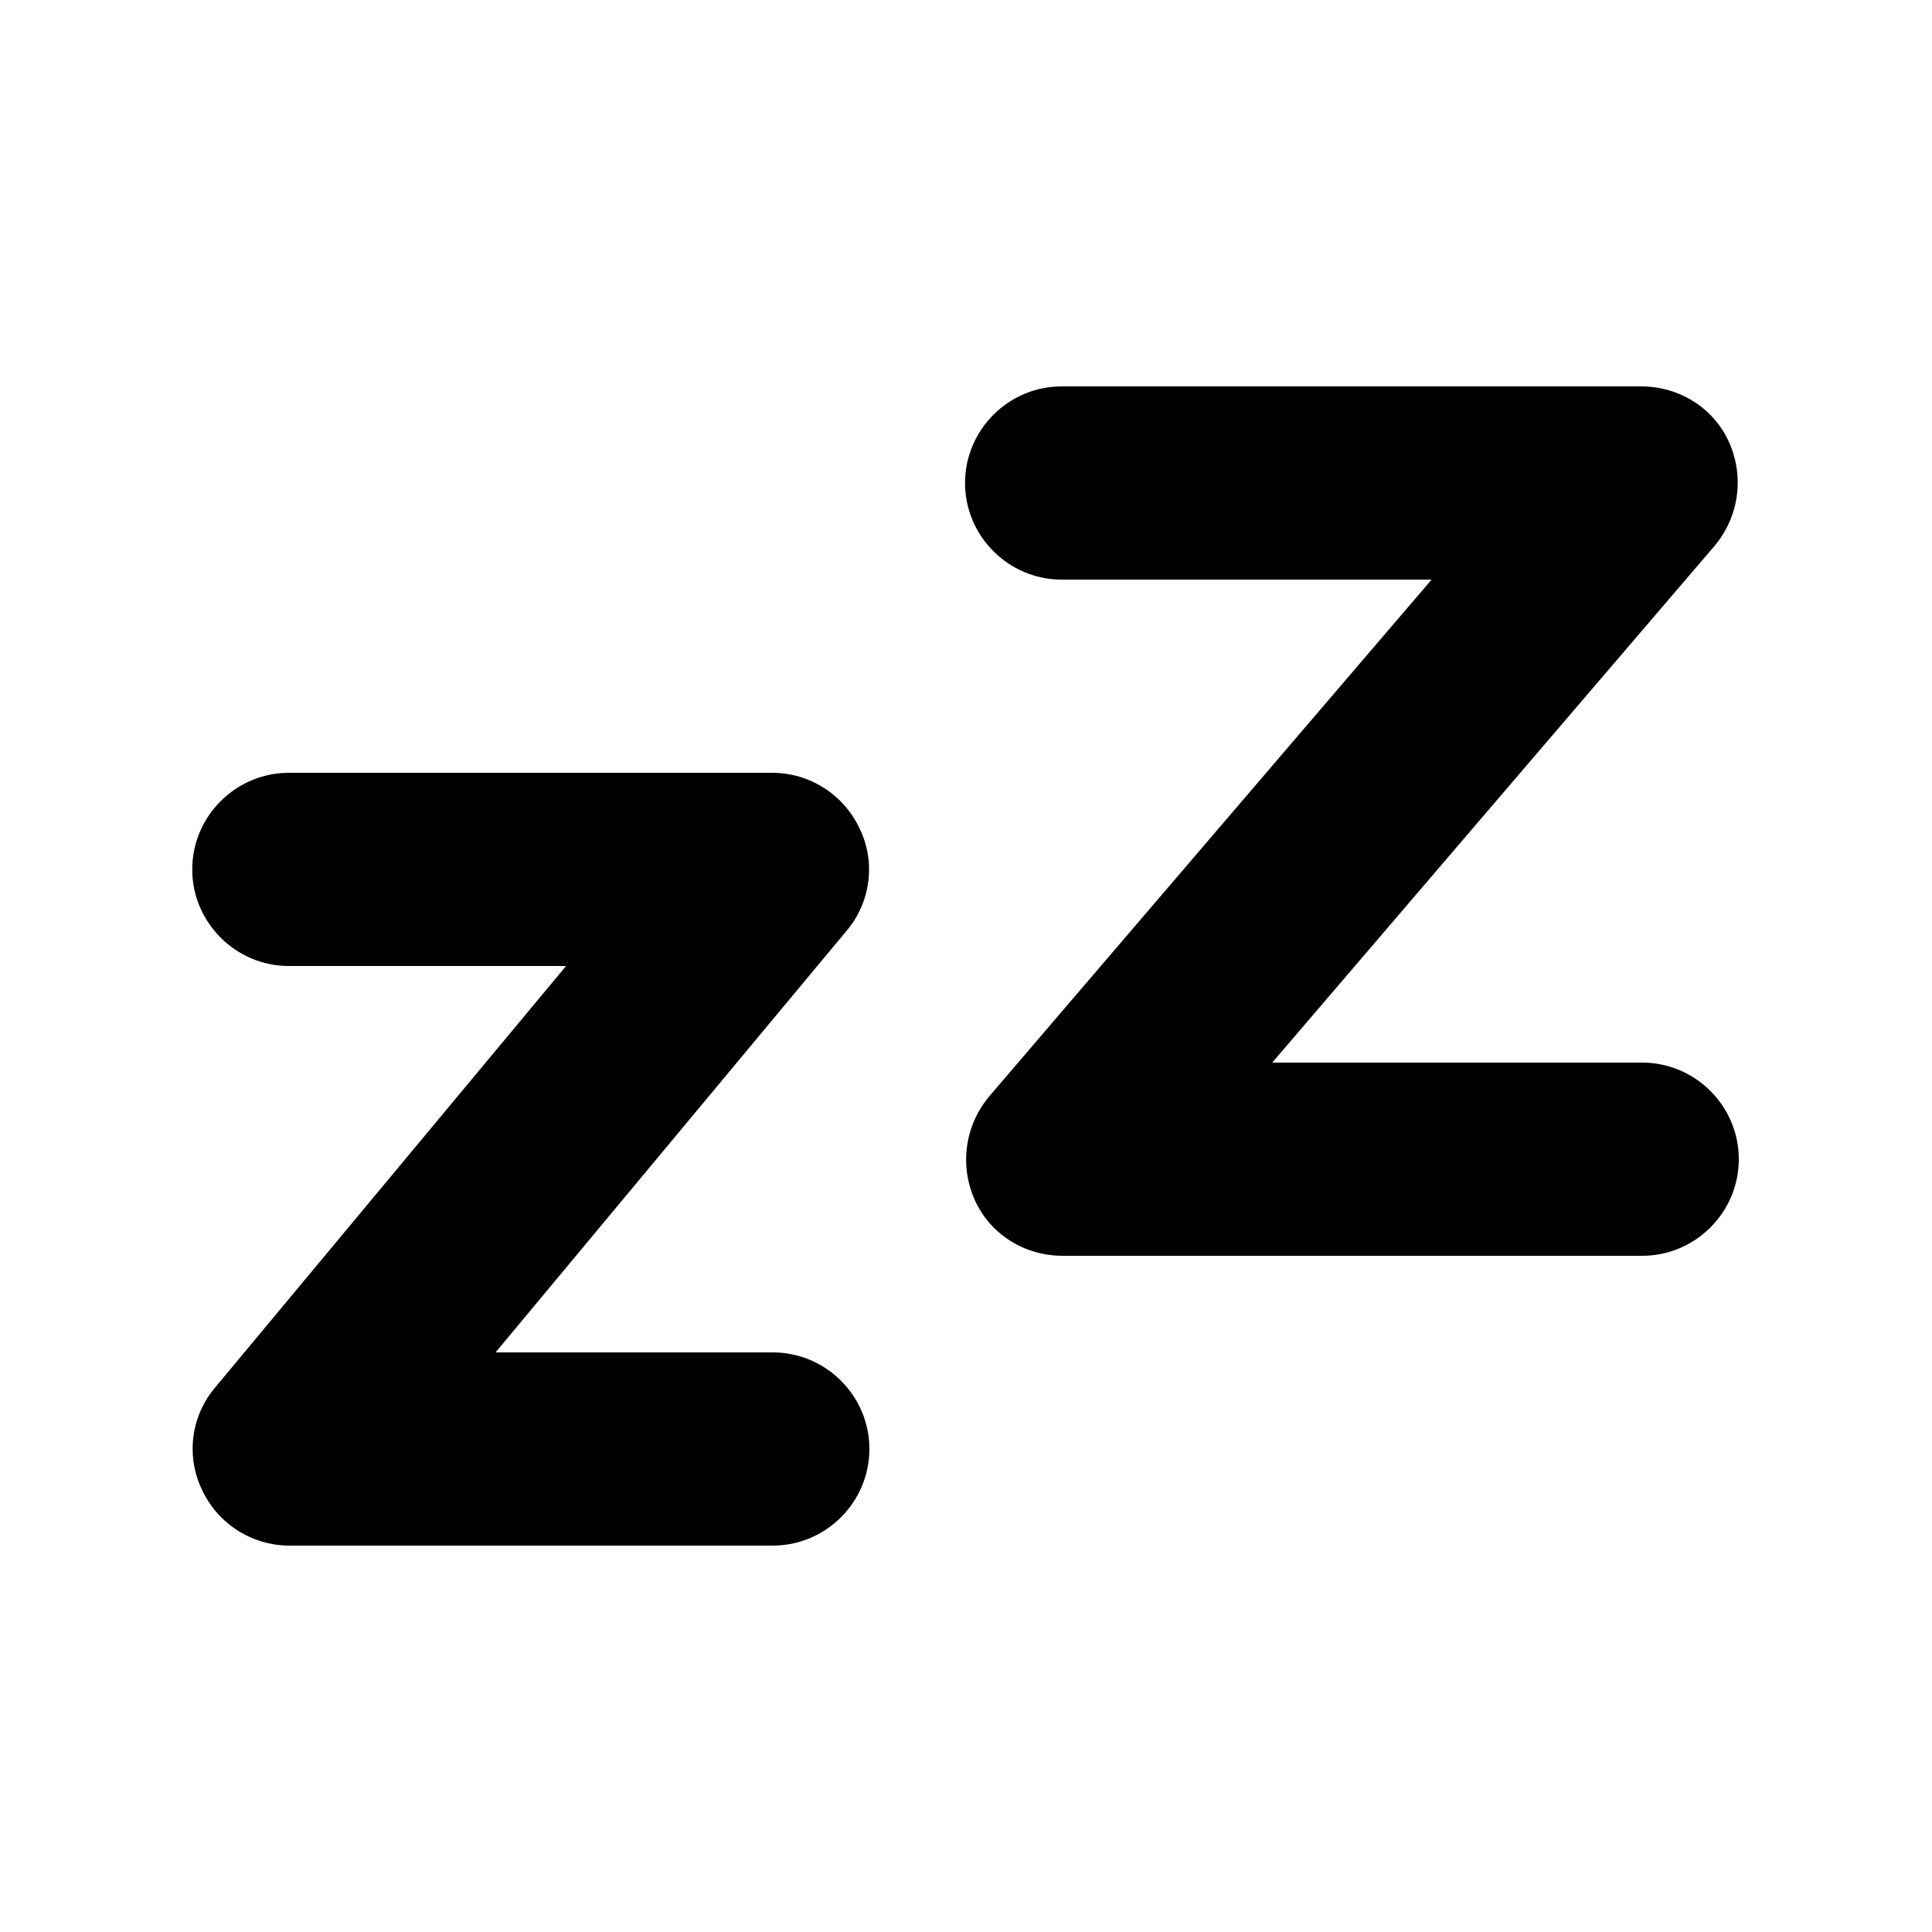
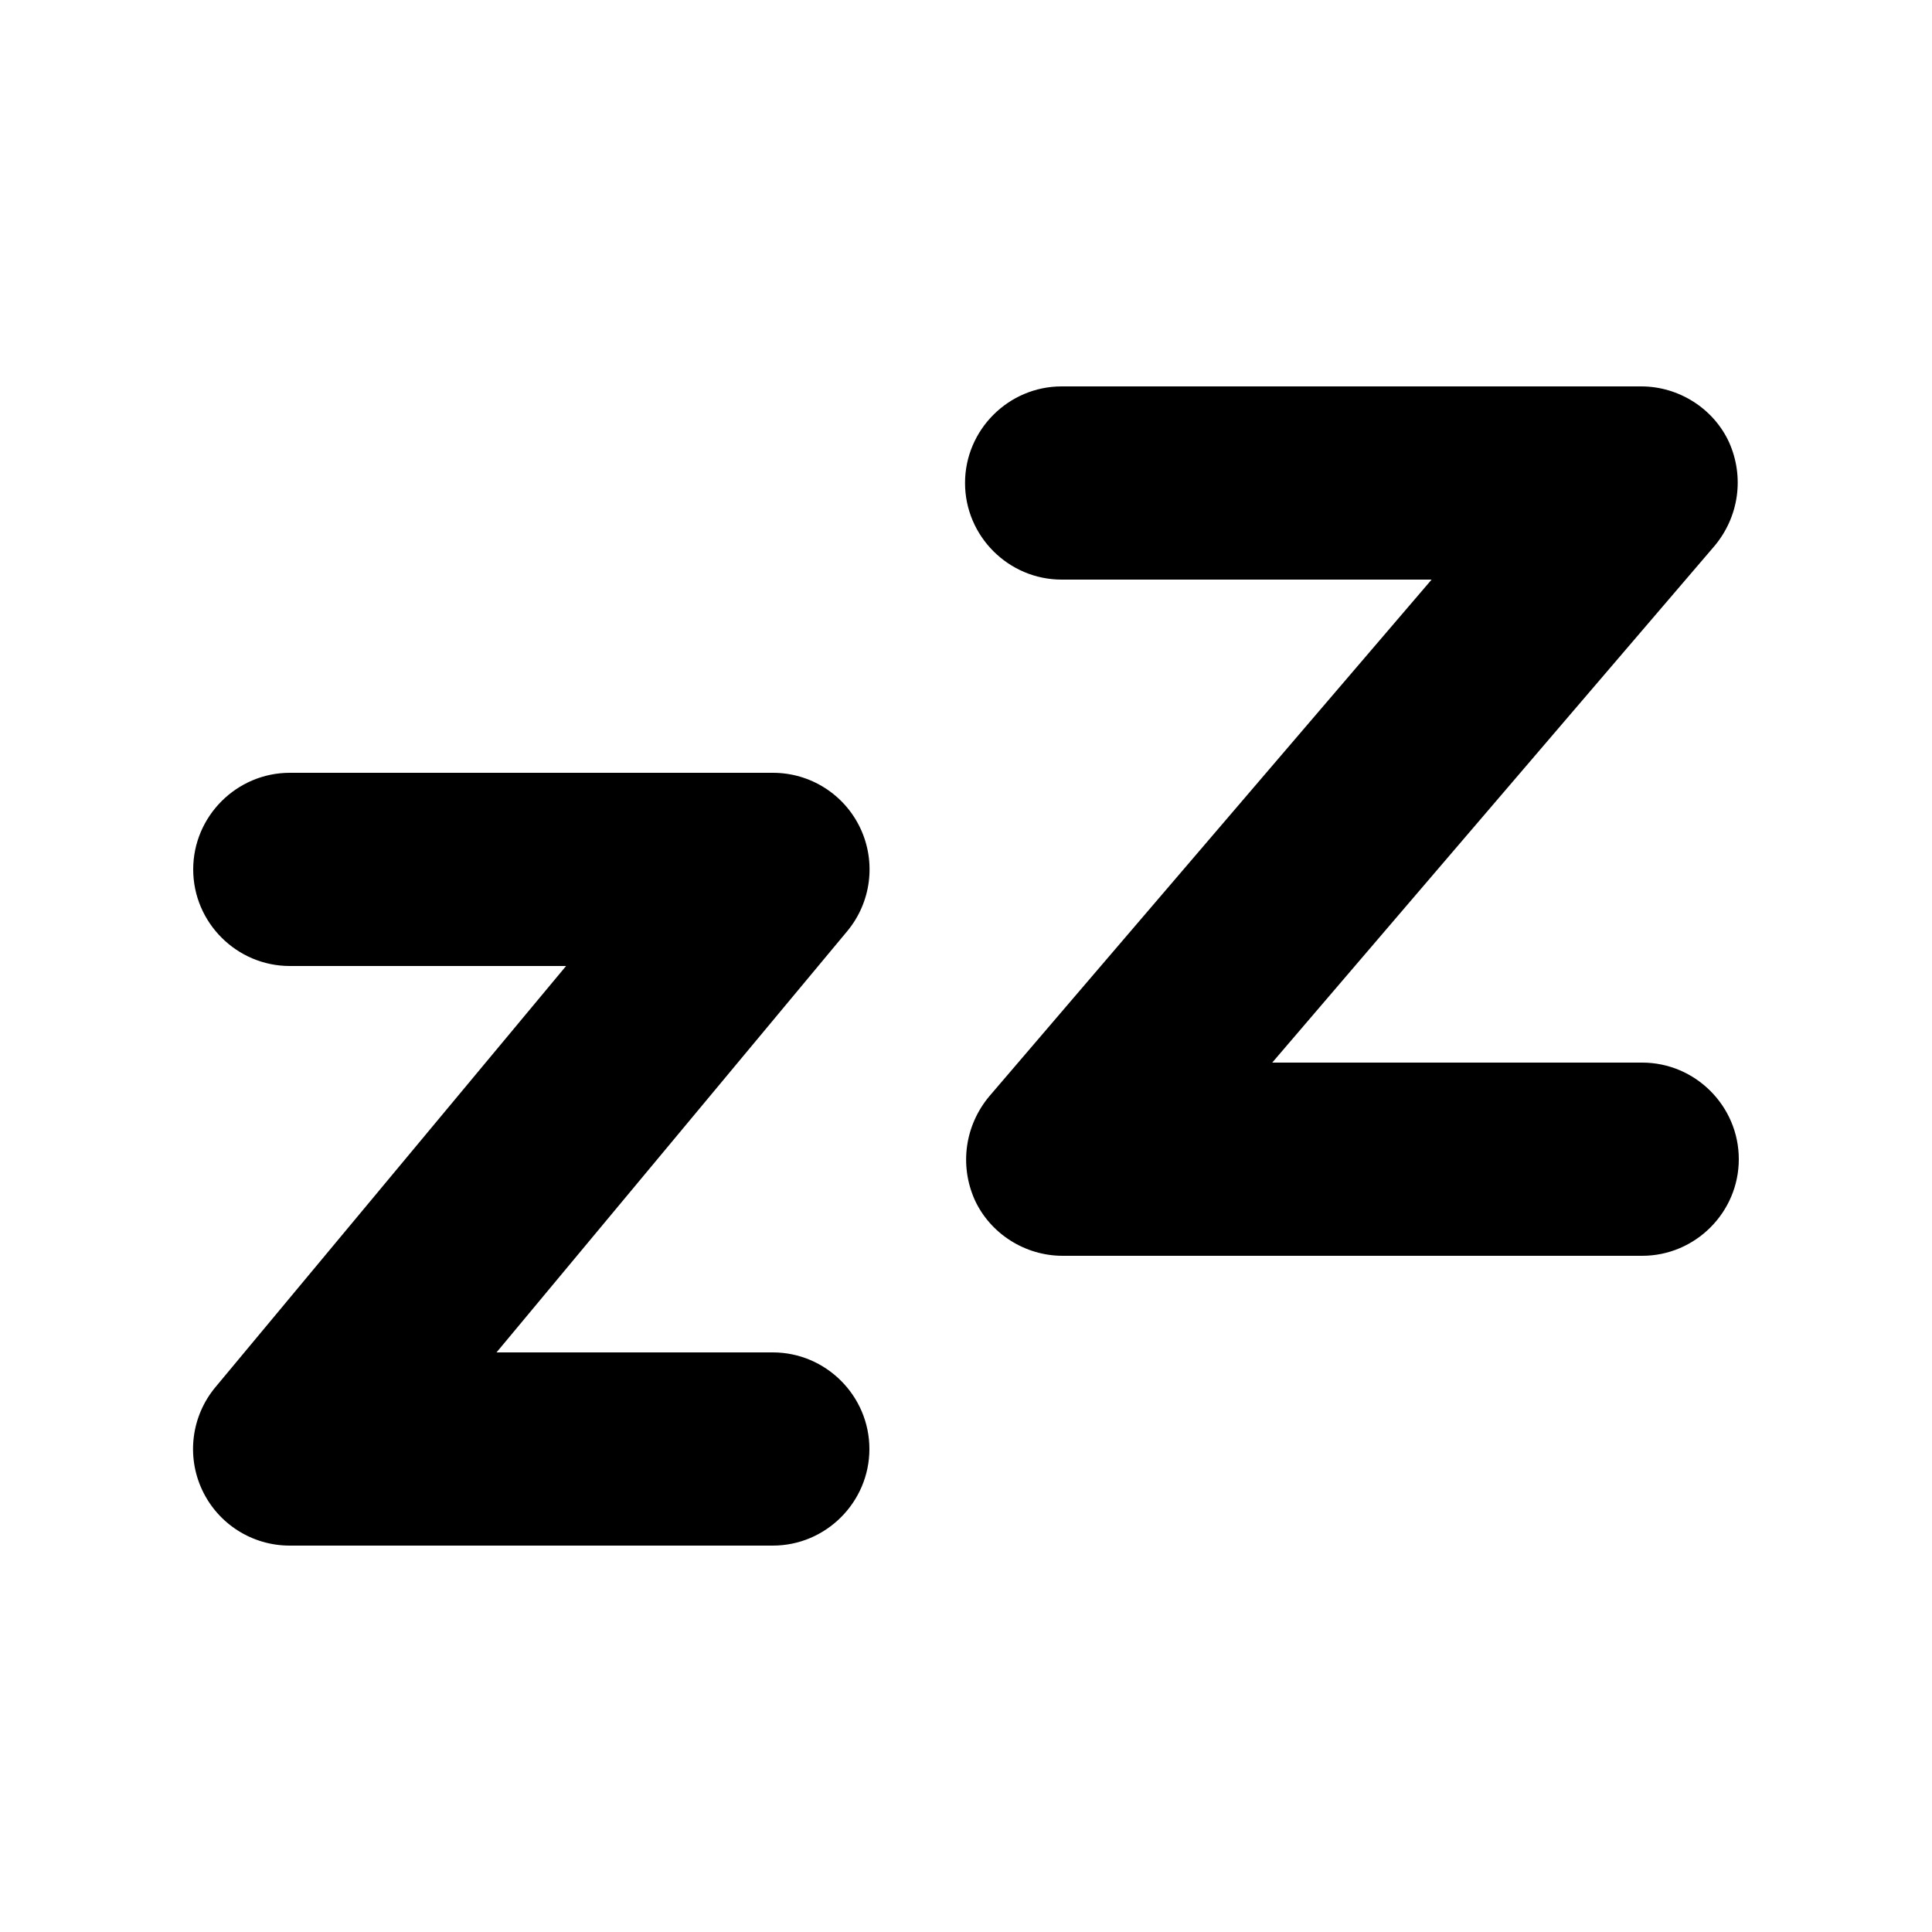
<svg xmlns="http://www.w3.org/2000/svg" width="20" height="20" fill="currentColor" viewBox="0 0 20 20">
-   <path d="M9 15c0 .55-.45 1-1 1H3a1 1 0 0 1-.91-.58.98.98 0 0 1 .14-1.06L5.86 10H2.99c-.55 0-1-.45-1-1s.45-1 1-1h5a1 1 0 0 1 .91.58c.17.35.11.77-.14 1.06L5.13 14H8c.55 0 1 .45 1 1m8-4h-3.83l4.58-5.35c.25-.3.31-.71.15-1.07S17.38 4 16.99 4h-6c-.55 0-1 .45-1 1s.45 1 1 1h3.83l-4.58 5.35c-.25.3-.31.71-.15 1.07s.52.58.91.58h6c.55 0 1-.45 1-1s-.45-1-1-1" />
+   <path d="M9 15c0 .55-.45 1-1 1H3a1 1 0 0 1-.77-1.64L5.86 10H3c-.55 0-1-.45-1-1s.45-1 1-1h5a1 1 0 0 1 .77 1.64L5.14 14H8c.55 0 1 .45 1 1m8-4h-3.83l4.58-5.35c.25-.3.31-.71.15-1.07-.16-.35-.52-.58-.91-.58h-6c-.55 0-1 .45-1 1s.45 1 1 1h3.83l-4.58 5.35c-.25.3-.31.71-.15 1.07.16.35.52.58.91.58h6c.55 0 1-.45 1-1s-.45-1-1-1" />
</svg>
